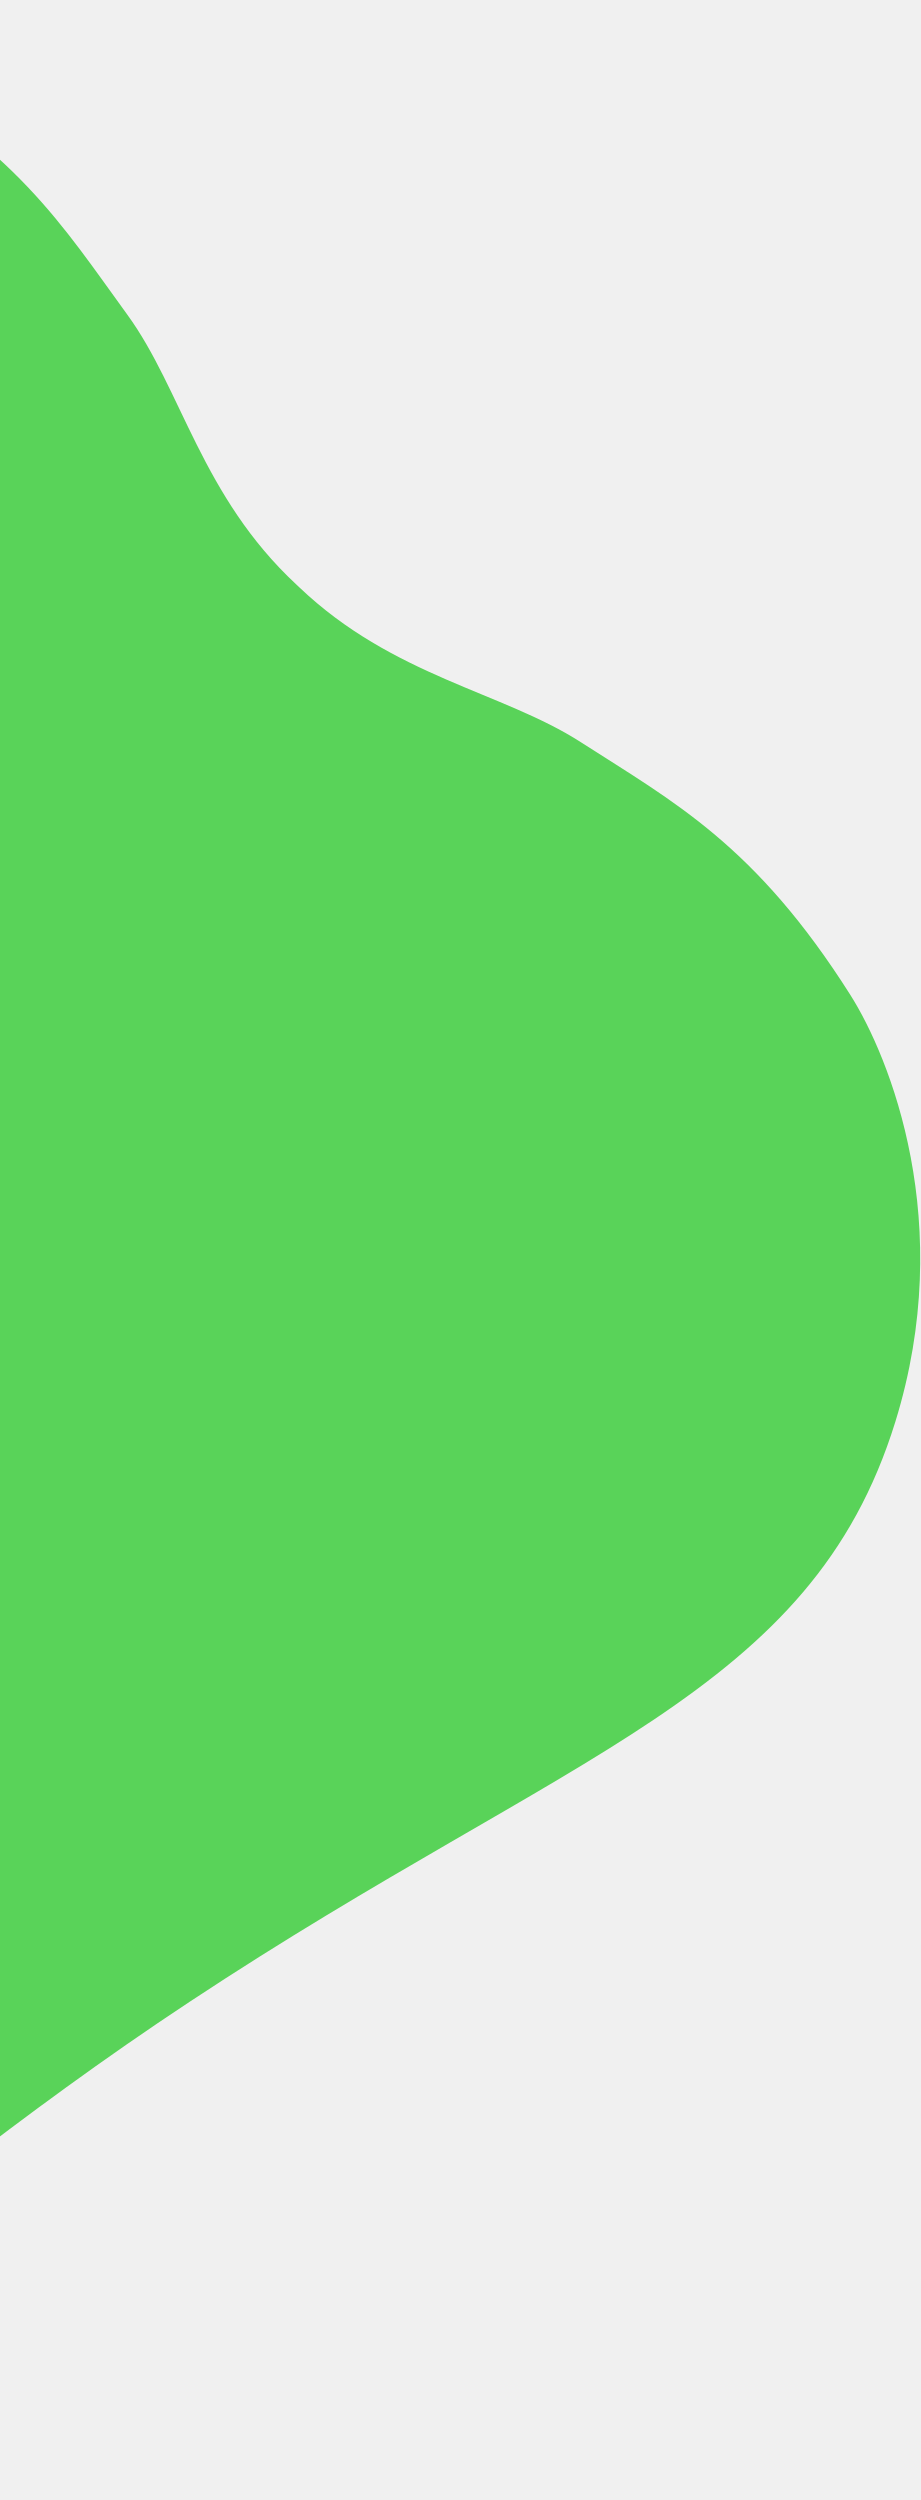
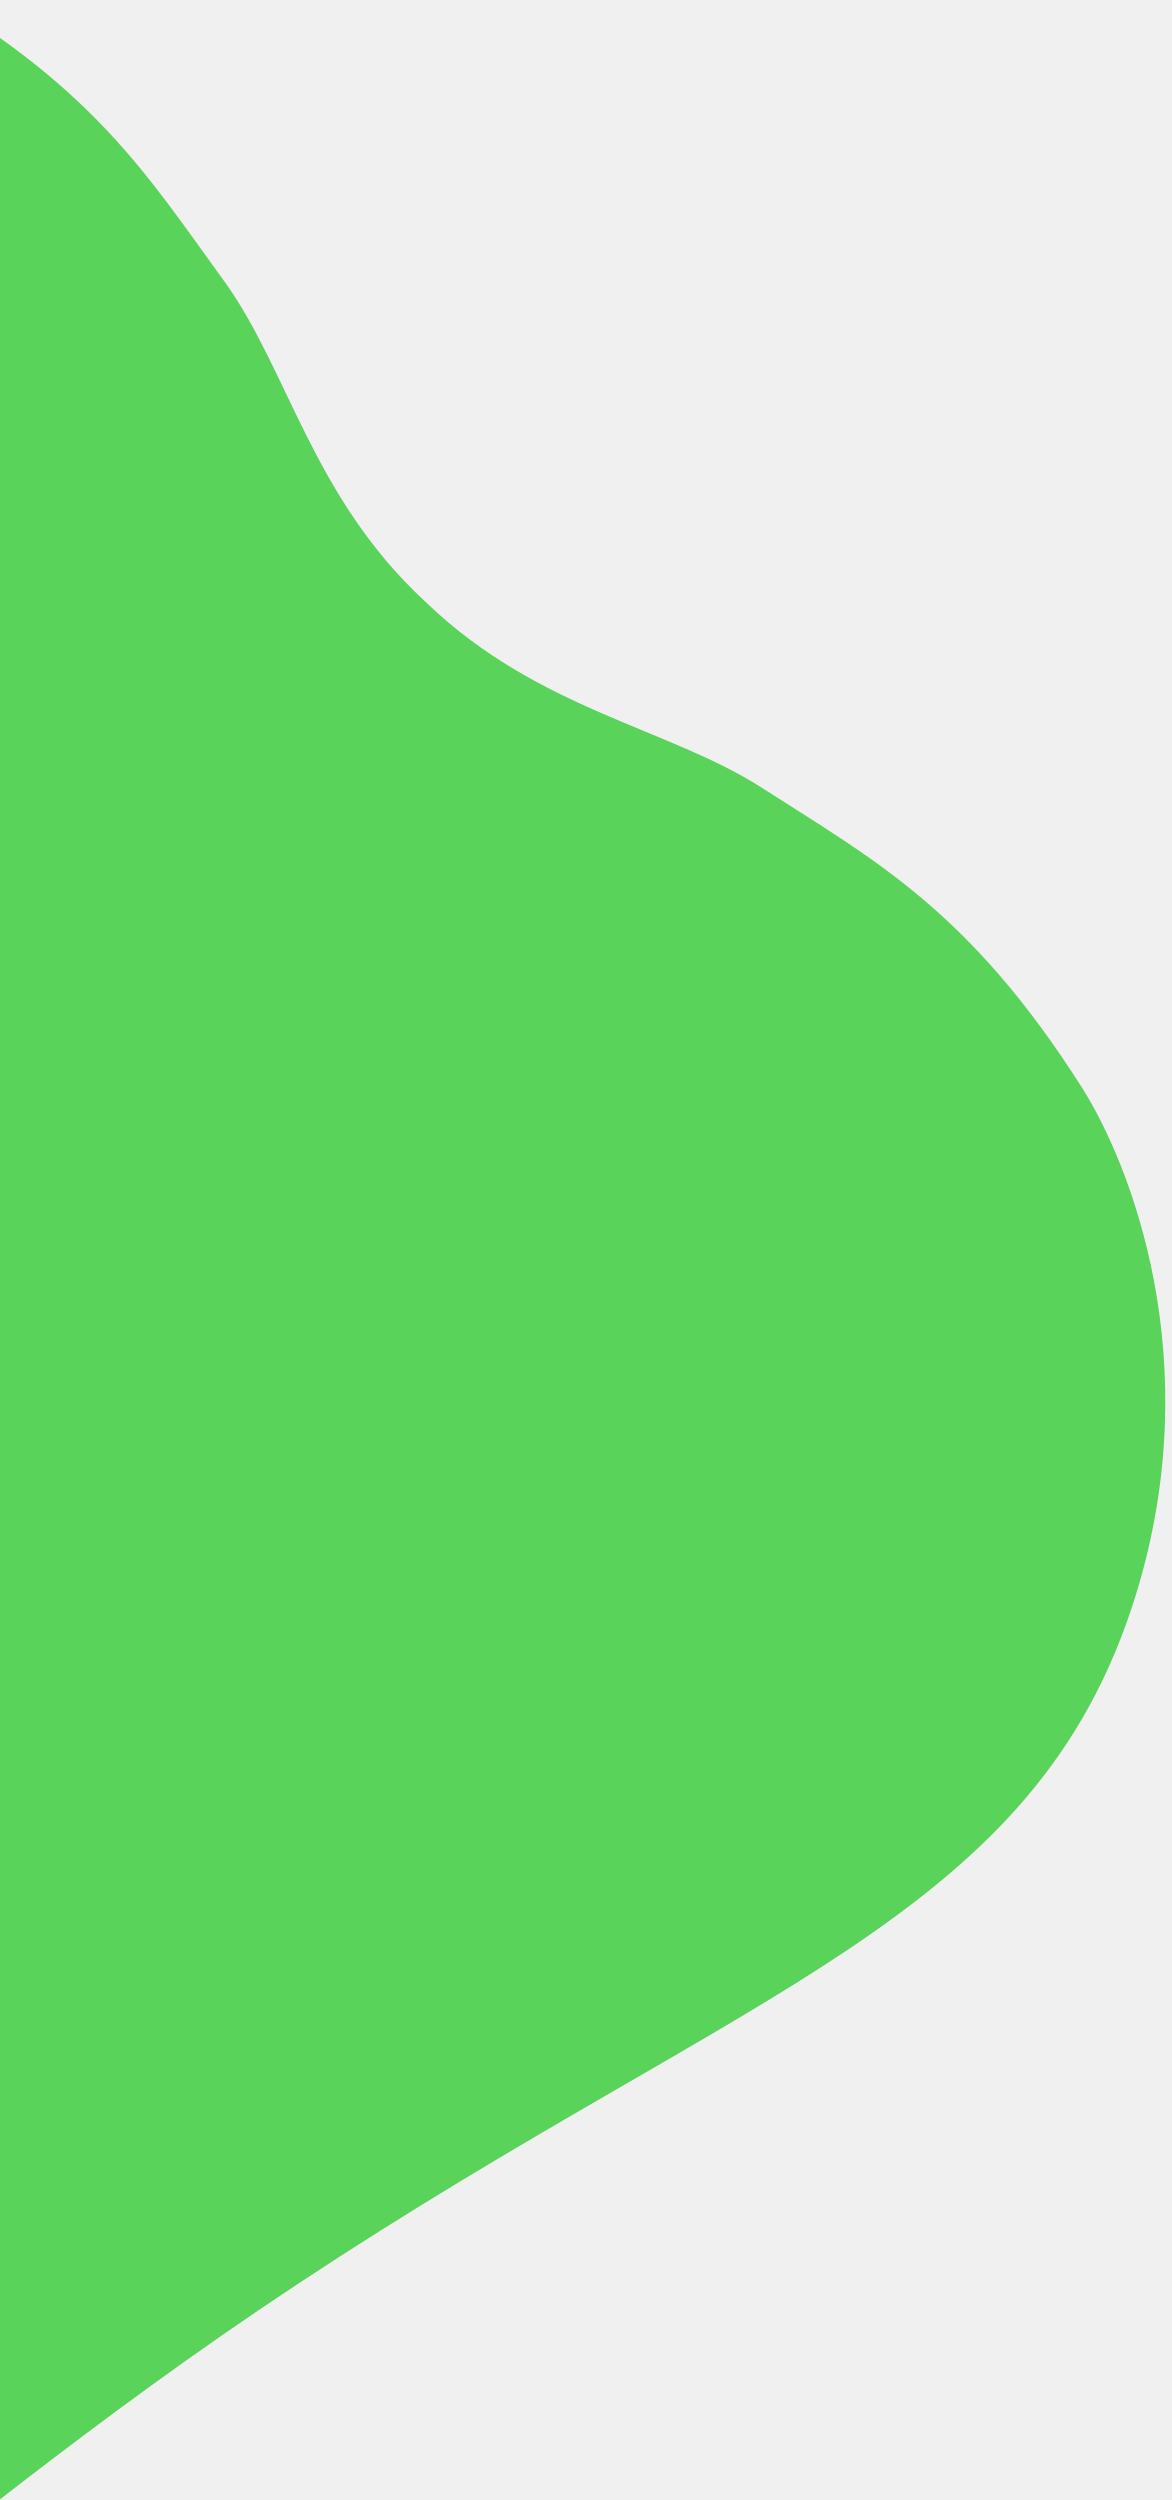
- <svg xmlns="http://www.w3.org/2000/svg" width="452" height="1227" viewBox="0 0 452 1227" fill="none">
-   <path d="M439.435 697.797C469.561 600.495 436.84 519.033 417.281 488.196C370.766 414.81 331.168 393.896 285.143 364.311C246.661 339.536 192.793 332.032 146.833 288.19C146.595 287.965 146.356 287.74 146.118 287.515C145.879 287.29 145.641 287.065 145.402 286.84C98.909 243.575 89.225 191.179 62.505 154.462C30.574 110.569 7.74 72.638 -68.956 29.891C-101.185 11.916 -185.618 -17.047 -283.9 16.014C-419.32 61.555 -442.354 177.56 -561.641 364.805C-672.154 538.616 -775.84 623.509 -791.907 742.214C-807.974 860.919 -767.547 970.199 -646.561 1088.55C-645.937 1089.14 -645.313 1089.77 -644.707 1090.37C-644.083 1090.96 -643.423 1091.55 -642.781 1092.12C-517.364 1205.98 -404.263 1241.44 -283.576 1221.34C-162.906 1201.23 -80.031 1096.73 93.428 982.244C280.321 858.686 397.938 831.865 439.435 697.797Z" fill="#59D359" />
+ <svg xmlns="http://www.w3.org/2000/svg" width="484" height="1033" viewBox="0 0 484 1033" fill="none">
+   <g clip-path="url(#clip0_512_340)">
+     <path d="M469.297 659.126C499.422 561.824 466.701 480.363 447.142 449.525C400.627 376.139 361.03 355.225 315.005 325.64C276.522 300.865 222.655 293.361 176.695 249.519C176.456 249.294 176.218 249.069 175.979 248.844C175.74 248.619 175.502 248.394 175.263 248.169C128.77 204.904 119.087 152.508 92.367 115.791C60.435 71.898 37.601 33.967 -39.094 -8.78C-71.323 -26.755 -155.757 -55.718 -254.039 -22.657C-389.459 22.884 -412.492 138.889 -531.78 326.134C-642.293 499.945 -745.979 584.838 -762.046 703.543C-778.113 822.248 -737.686 931.528 -616.7 1049.88C-616.076 1050.47 -615.452 1051.1 -614.845 1051.7C-614.222 1052.29 -613.561 1052.88 -612.92 1053.45C-487.503 1167.3 -374.402 1202.77 -253.714 1182.67C-133.045 1162.56 -50.169 1058.05 123.289 943.573C310.182 820.015 427.799 793.194 469.297 659.126Z" fill="#59D359" />
+   </g>
+   <defs>
+     <clipPath id="clip0_512_340">
+       <rect width="484" height="1033" fill="white" />
+     </clipPath>
+   </defs>
</svg>
